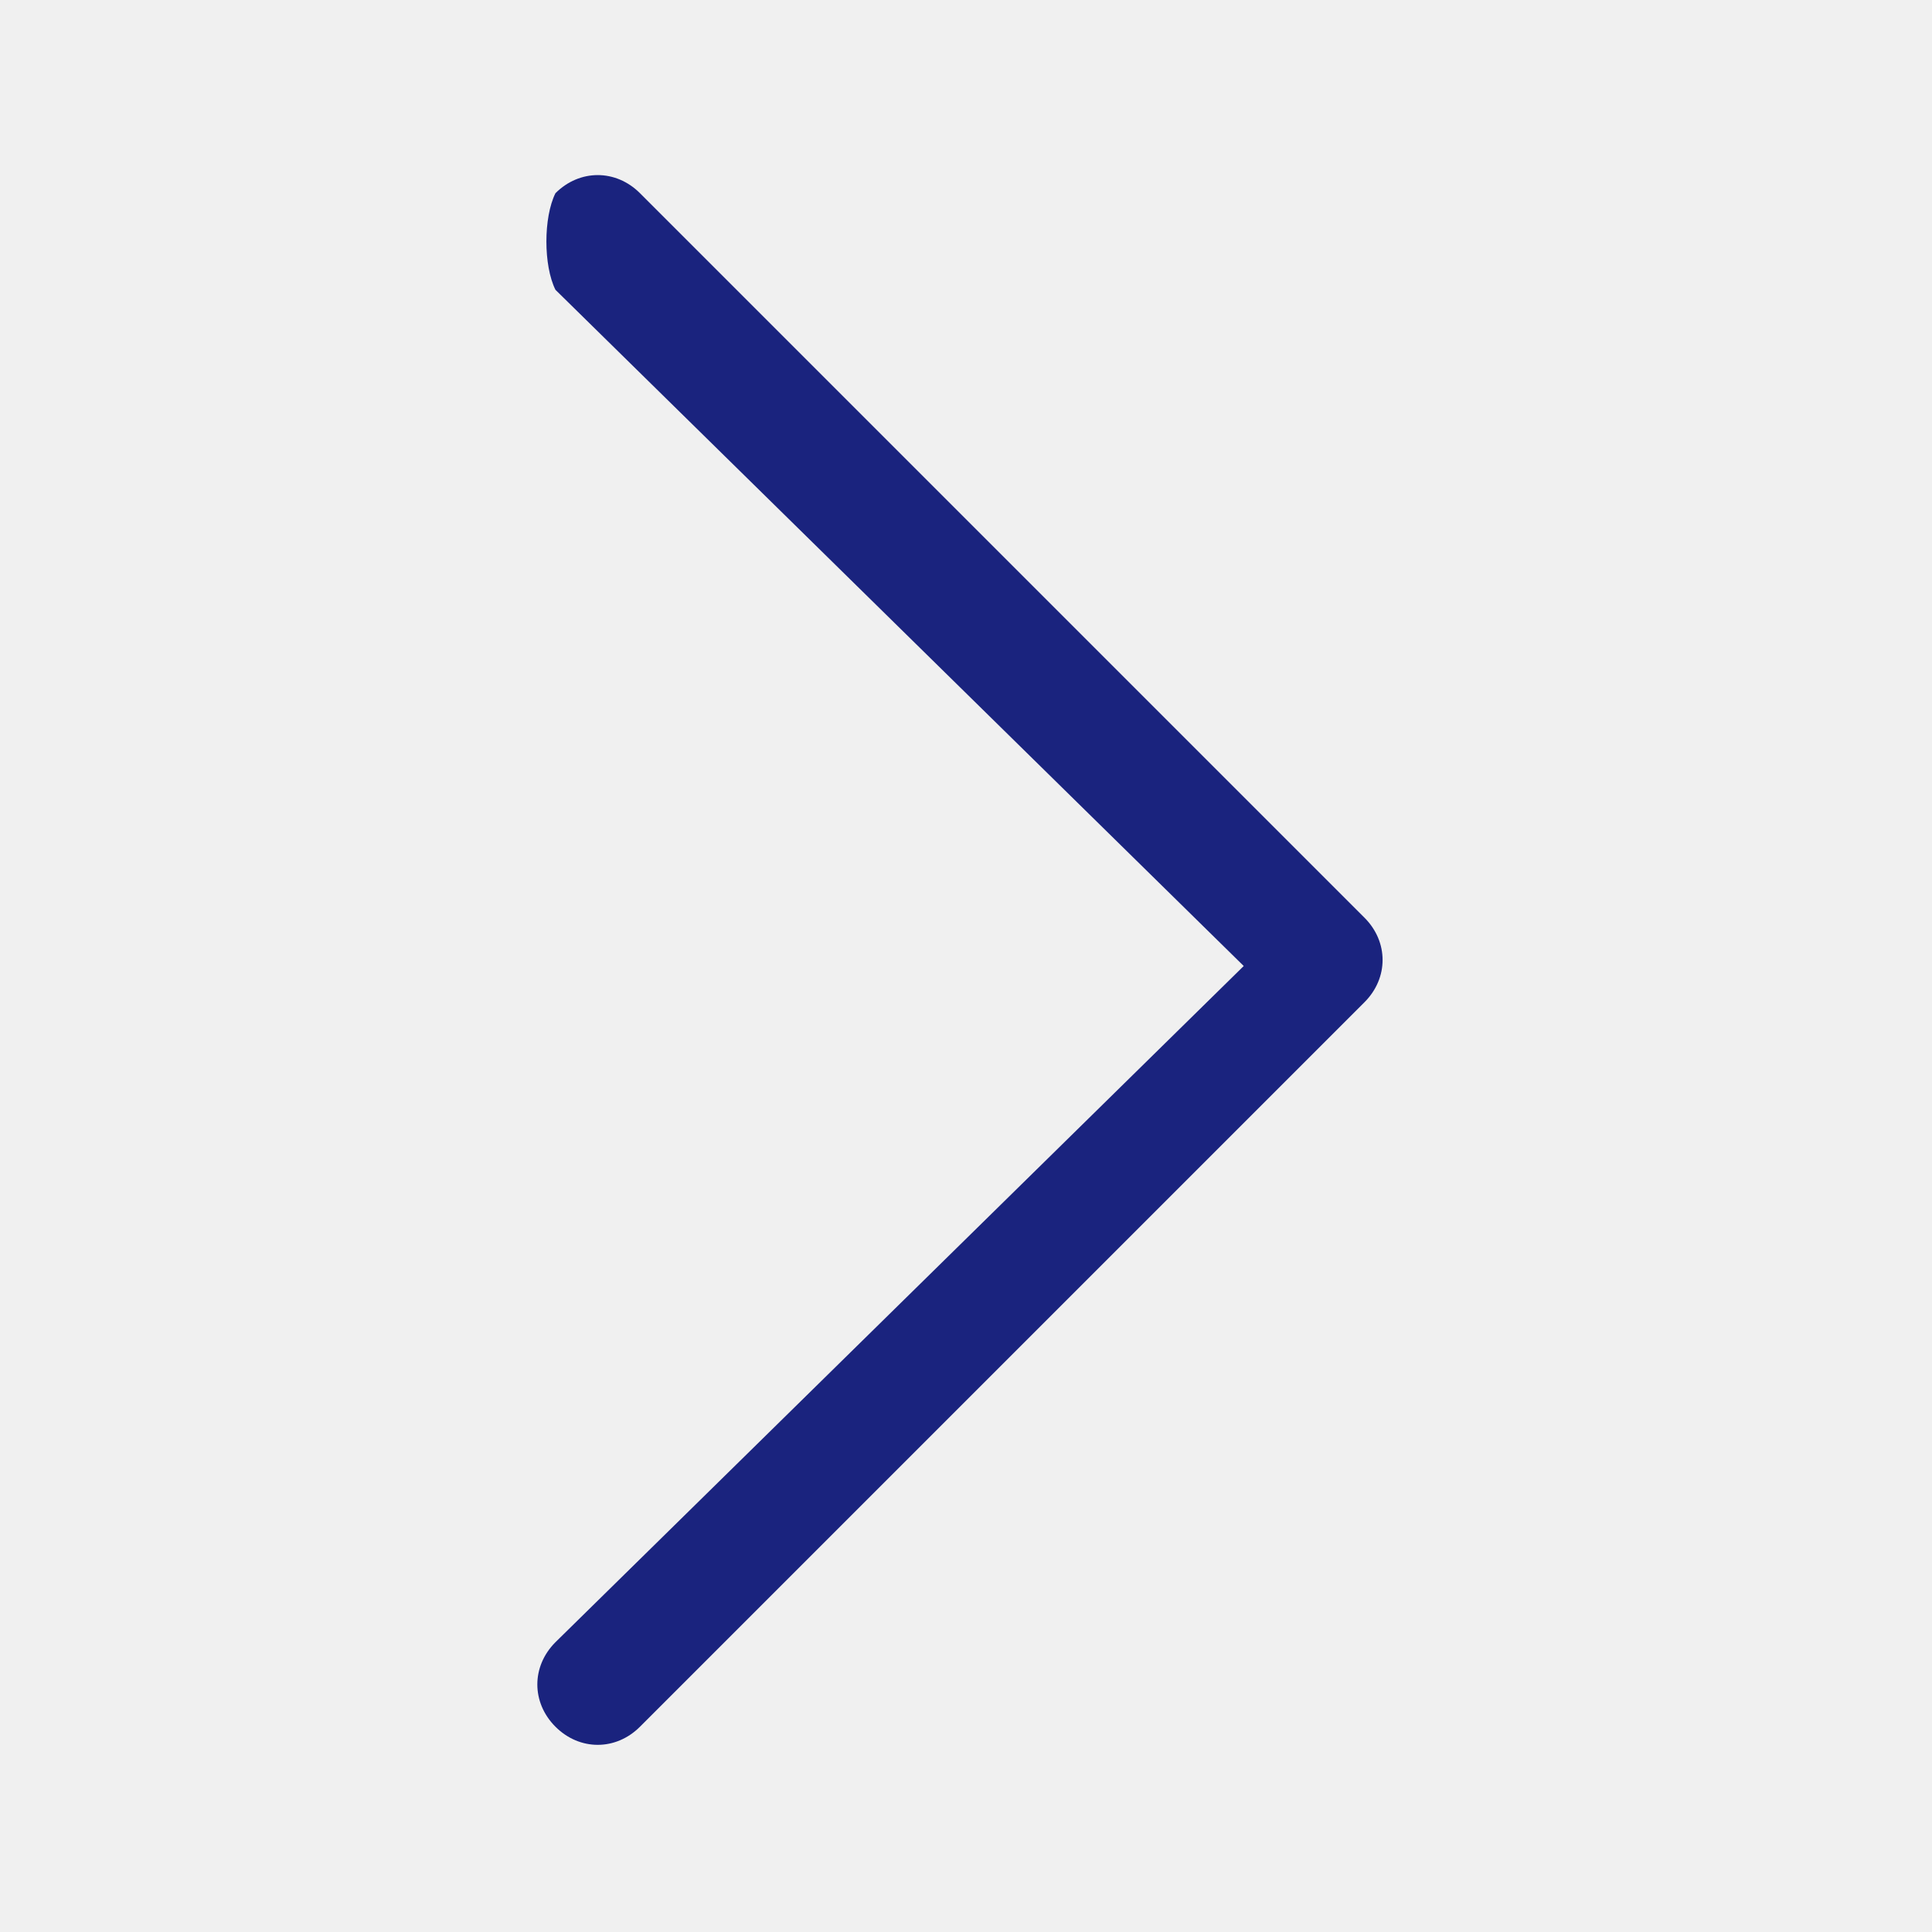
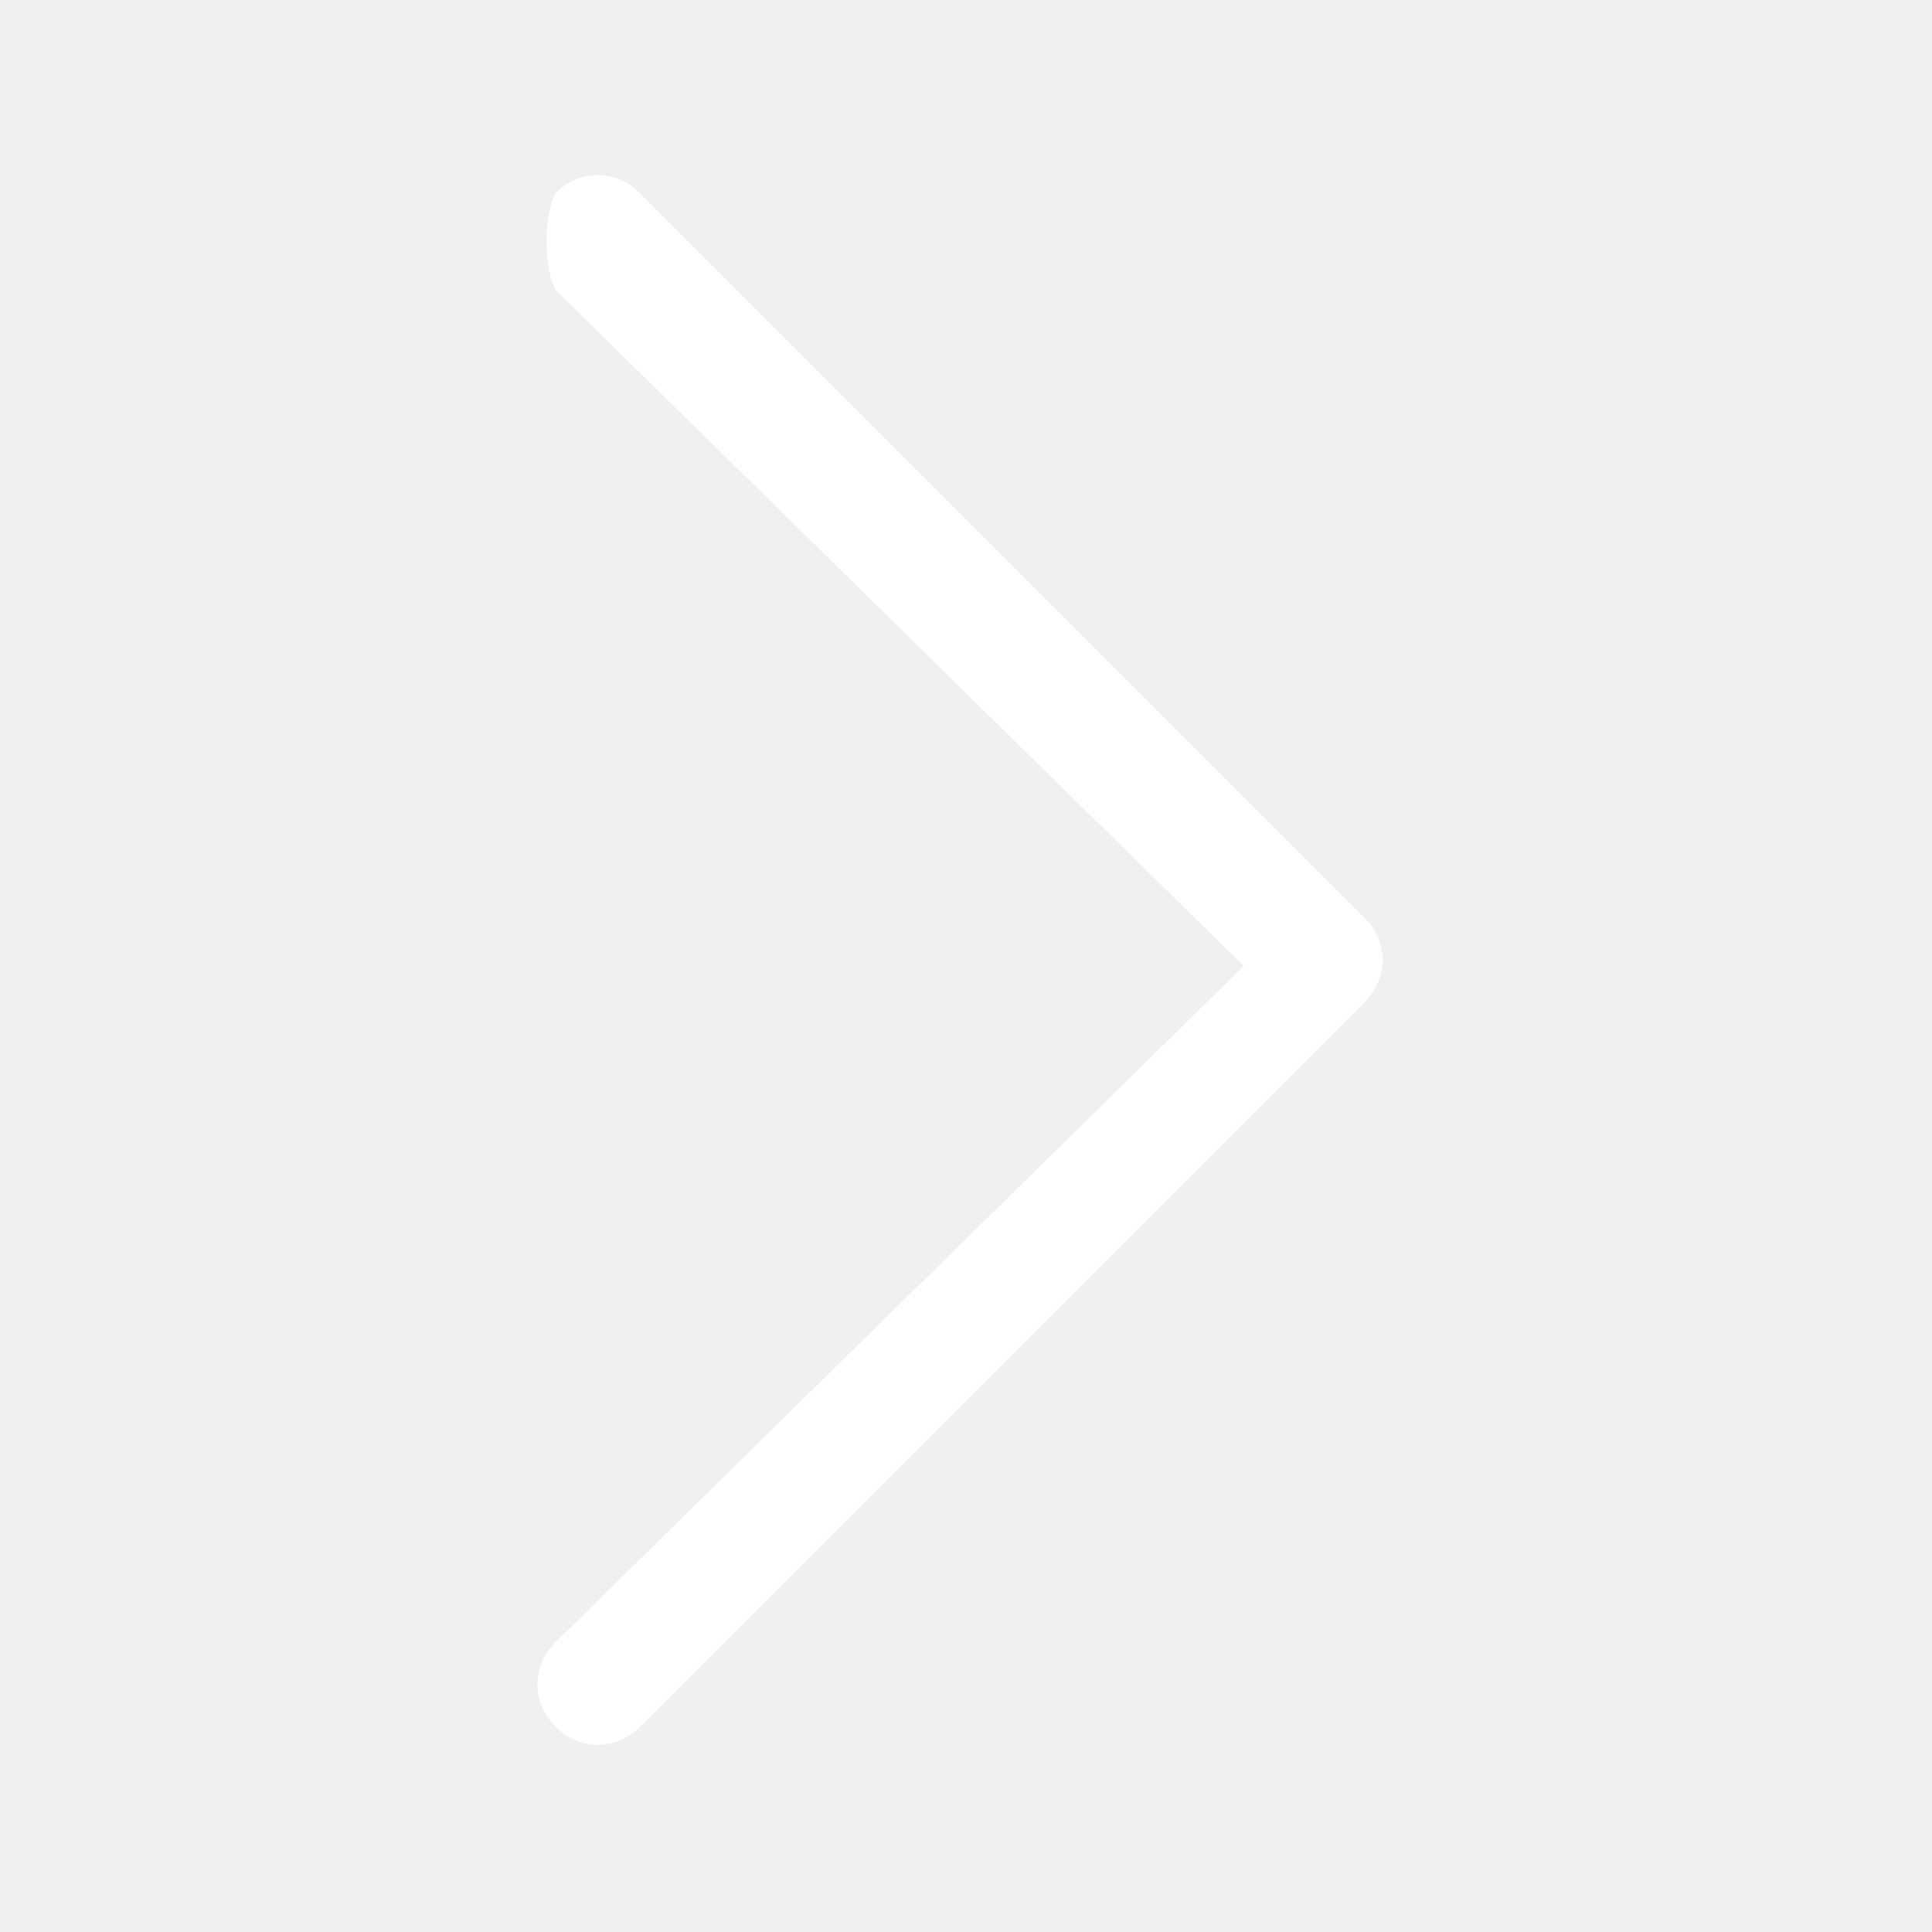
<svg xmlns="http://www.w3.org/2000/svg" version="1.1" id="Calque_1" x="0px" y="0px" viewBox="0 0 16 16" style="enable-background:new 0 0 16 16;" xml:space="preserve">
  <style type="text/css">
- 	.st0{fill-rule:evenodd;clip-rule:evenodd;fill:#1A237E;}
+ 	.st0{fill-rule:evenodd;clip-rule:evenodd;fill:#FFFFFF;}
</style>
-   <path class="st0" d="M4.6,1.6c0.2-0.2,0.5-0.2,0.7,0c0,0,0,0,0,0l6,6c0.2,0.2,0.2,0.5,0,0.7c0,0,0,0,0,0l-6,6  c-0.2,0.2-0.5,0.2-0.7,0s-0.2-0.5,0-0.7L10.3,8L4.6,2.4C4.5,2.2,4.5,1.8,4.6,1.6C4.6,1.6,4.6,1.6,4.6,1.6z" />
+   <path class="st0" d="M4.6,1.6c0.2-0.2,0.5-0.2,0.7,0l0,0l6,6c0.2,0.2,0.2,0.5,0,0.7l0,0l-6,6c-0.2,0.2-0.5,0.2-0.7,0s-0.2-0.5,0-0.7  L10.3,8L4.6,2.4C4.5,2.2,4.5,1.8,4.6,1.6L4.6,1.6z" />
</svg>
